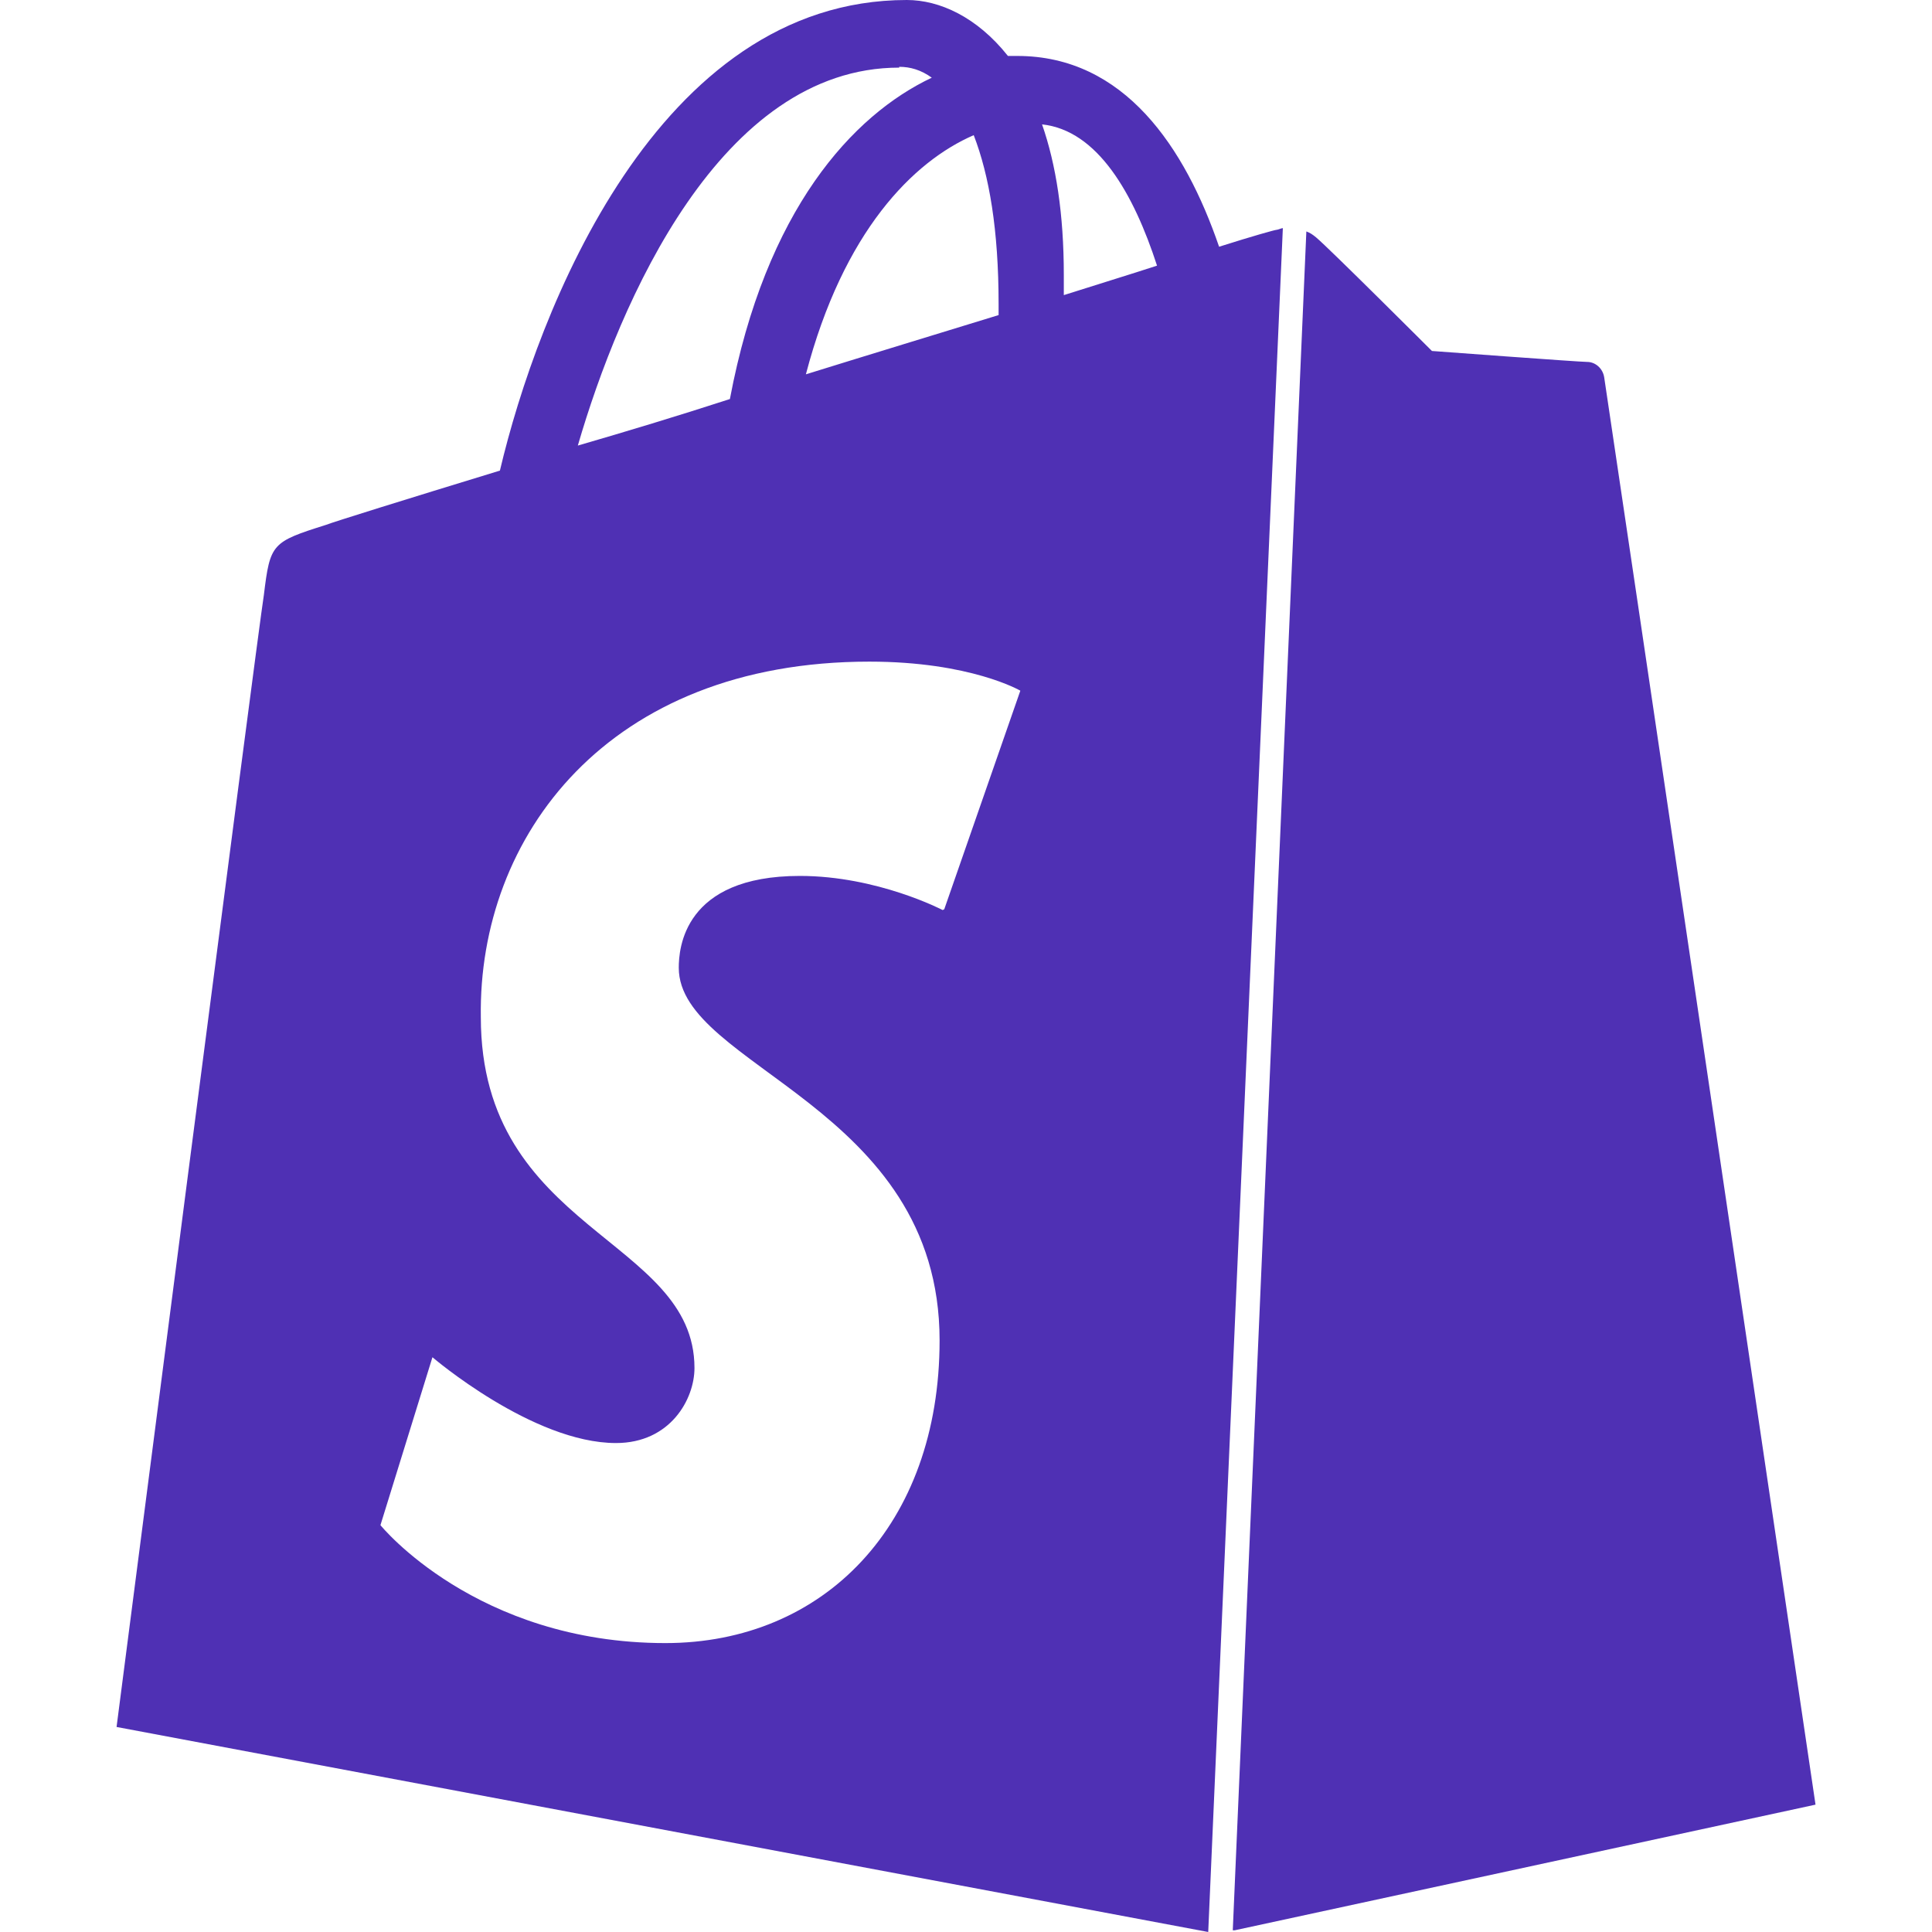
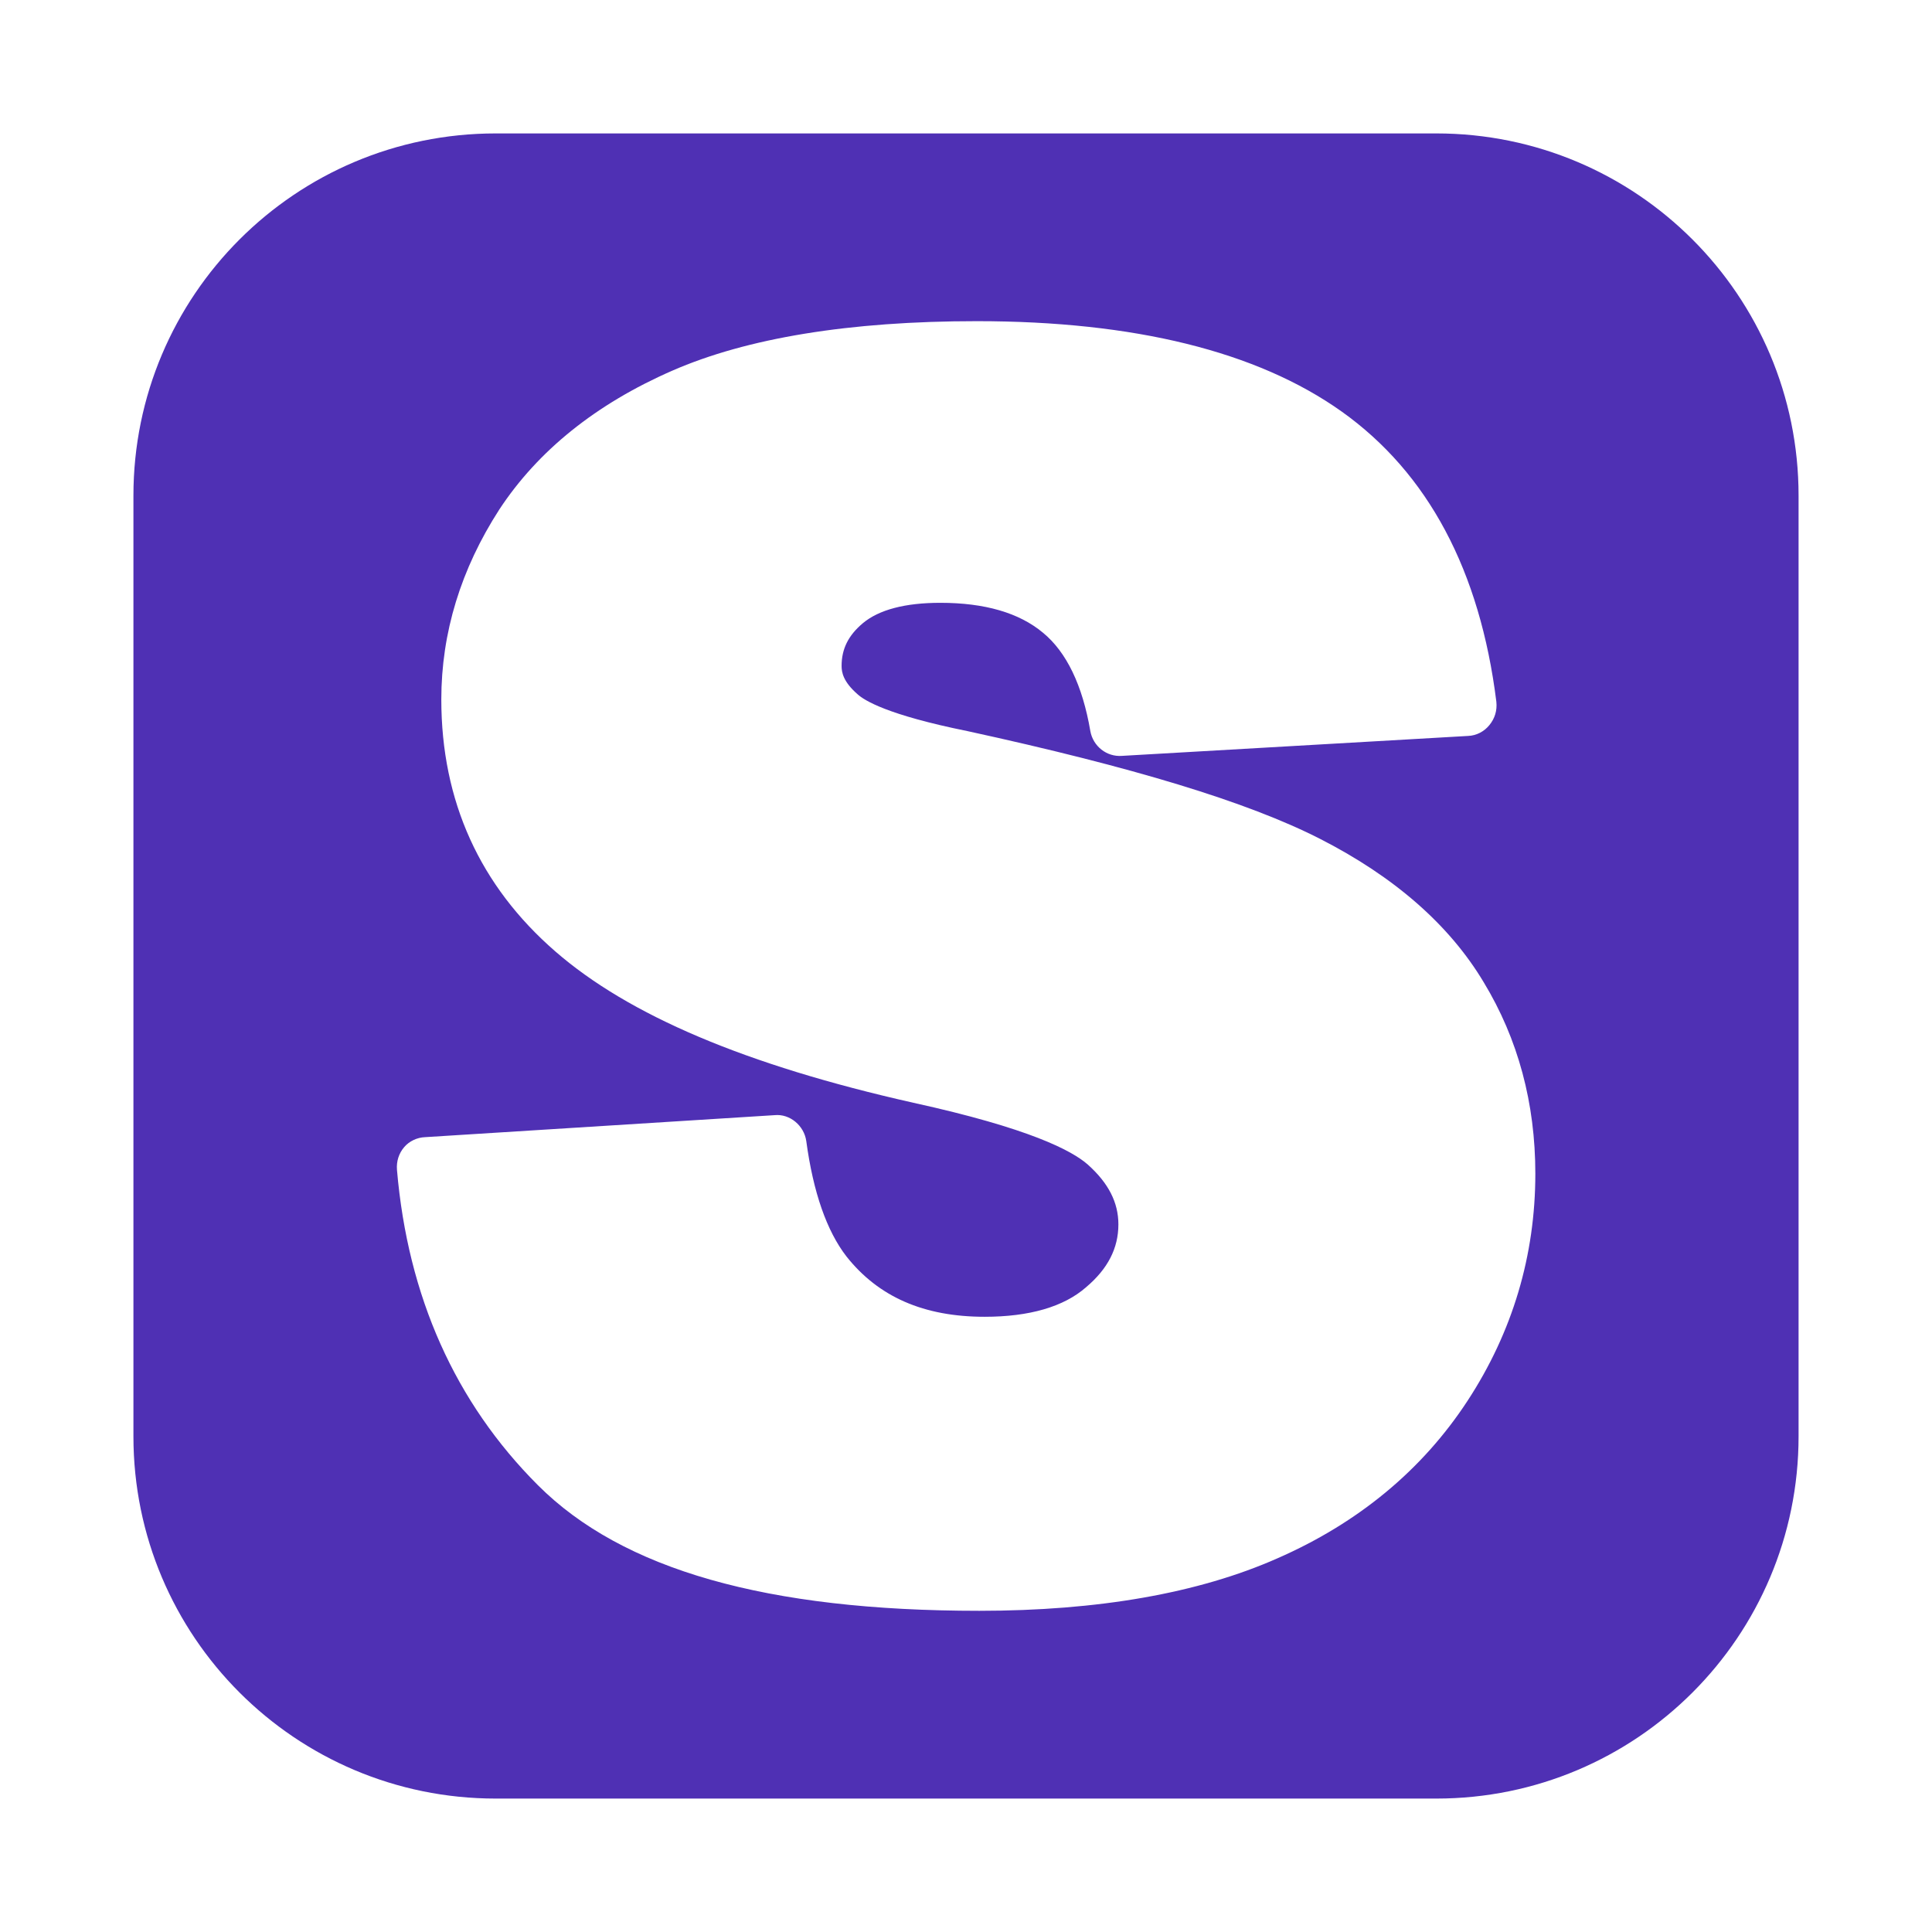
- <svg xmlns="http://www.w3.org/2000/svg" version="1.1" width="800px" height="800px">
-   <svg fill="#4f30b4" width="800px" height="800px" viewBox="0 0 24 24" role="img">
-     <path d="M15.337 23.979l7.216-1.561s-2.604-17.613-2.625-17.73c-.018-.116-.114-.192-.211-.192s-1.929-.136-1.929-.136-1.275-1.274-1.439-1.411c-.045-.037-.075-.057-.121-.074l-.914 21.104h.023zM11.71 11.305s-.81-.424-1.774-.424c-1.447 0-1.504.906-1.504 1.141 0 1.232 3.24 1.715 3.24 4.629 0 2.295-1.44 3.76-3.406 3.76-2.354 0-3.54-1.465-3.54-1.465l.646-2.086s1.245 1.066 2.28 1.066c.675 0 .975-.545.975-.932 0-1.619-2.654-1.694-2.654-4.359-.034-2.237 1.571-4.416 4.827-4.416 1.257 0 1.875.361 1.875.361l-.945 2.715-.02.01zM11.17.83c.136 0 .271.038.405.135-.984.465-2.064 1.639-2.508 3.992-.656.213-1.293.405-1.889.578C7.697 3.75 8.951.84 11.17.84V.83zm1.235 2.949v.135c-.754.232-1.583.484-2.394.736.466-1.777 1.333-2.645 2.085-2.971.193.501.309 1.176.309 2.1zm.539-2.234c.694.074 1.141.867 1.429 1.755-.349.114-.735.231-1.158.366v-.252c0-.752-.096-1.371-.271-1.871v.002zm2.992 1.289c-.02 0-.06.021-.078.021s-.289.075-.714.21c-.423-1.233-1.176-2.37-2.508-2.37h-.115C12.135.209 11.669 0 11.265 0 8.159 0 6.675 3.877 6.21 5.846c-1.194.365-2.063.636-2.16.674-.675.213-.694.232-.772.87-.075.462-1.83 14.063-1.83 14.063L15.009 24l.927-21.166z" />
+ <svg xmlns="http://www.w3.org/2000/svg" version="1.1" width="64" height="64">
+   <svg enable-background="new 0 0 64 64" fill="#4f30b4" viewBox="0 0 64 64">
+     <g id="SvgjsG1000">
+       <path d="m47.58 4.42h-31.16c-6.63 0-12 5.37-12 12v31.16c0 6.63 5.37 12 12 12h31.16c6.63 0 12-5.37 12-12v-31.16c0-6.63-5.37-12-12-12zm1.03 41.99c-1.5 2.29-3.62 4.04-6.29 5.21-2.62 1.16-5.95 1.74-9.88 1.74-7.04 0-11.82-1.36-14.62-4.16-2.74-2.74-4.311-6.25-4.67-10.45-.021-.28.06-.54.239-.75.17-.2.431-.32.69-.33l11.58-.729c.51-.051.979.35 1.05.859.23 1.7.68 2.98 1.33 3.82 1.06 1.34 2.56 2 4.58 2 1.479 0 2.62-.33 3.36-.98.72-.609 1.069-1.29 1.069-2.08 0-.729-.33-1.369-1.01-1.979-.53-.47-1.95-1.21-5.78-2.05-5.56-1.25-9.43-2.9-11.859-5.011-2.5-2.17-3.78-4.979-3.78-8.35 0-2.21.649-4.32 1.92-6.29 1.28-1.95 3.21-3.5 5.729-4.6 2.471-1.08 5.86-1.641 10.091-1.641 5.21 0 9.279 1 12.08 2.99 2.869 2.04 4.59 5.28 5.13 9.62.029.29-.051.55-.23.77-.17.211-.43.351-.71.36l-11.46.66c-.51.04-.96-.32-1.05-.82-.26-1.52-.79-2.62-1.57-3.26-.79-.66-1.93-.99-3.399-.99-1.17 0-2.03.23-2.561.67-.49.41-.71.86-.71 1.42 0 .21.05.521.53.94.22.2.97.68 3.64 1.22 5.46 1.19 9.271 2.34 11.681 3.57 2.449 1.25 4.279 2.84 5.42 4.75 1.14 1.88 1.71 4.01 1.71 6.34 0 2.701-.75 5.241-2.25 7.531z" />
+     </g>
  </svg>
  <style>@media (prefers-color-scheme: light) { :root { filter: none; } }
</style>
</svg>
